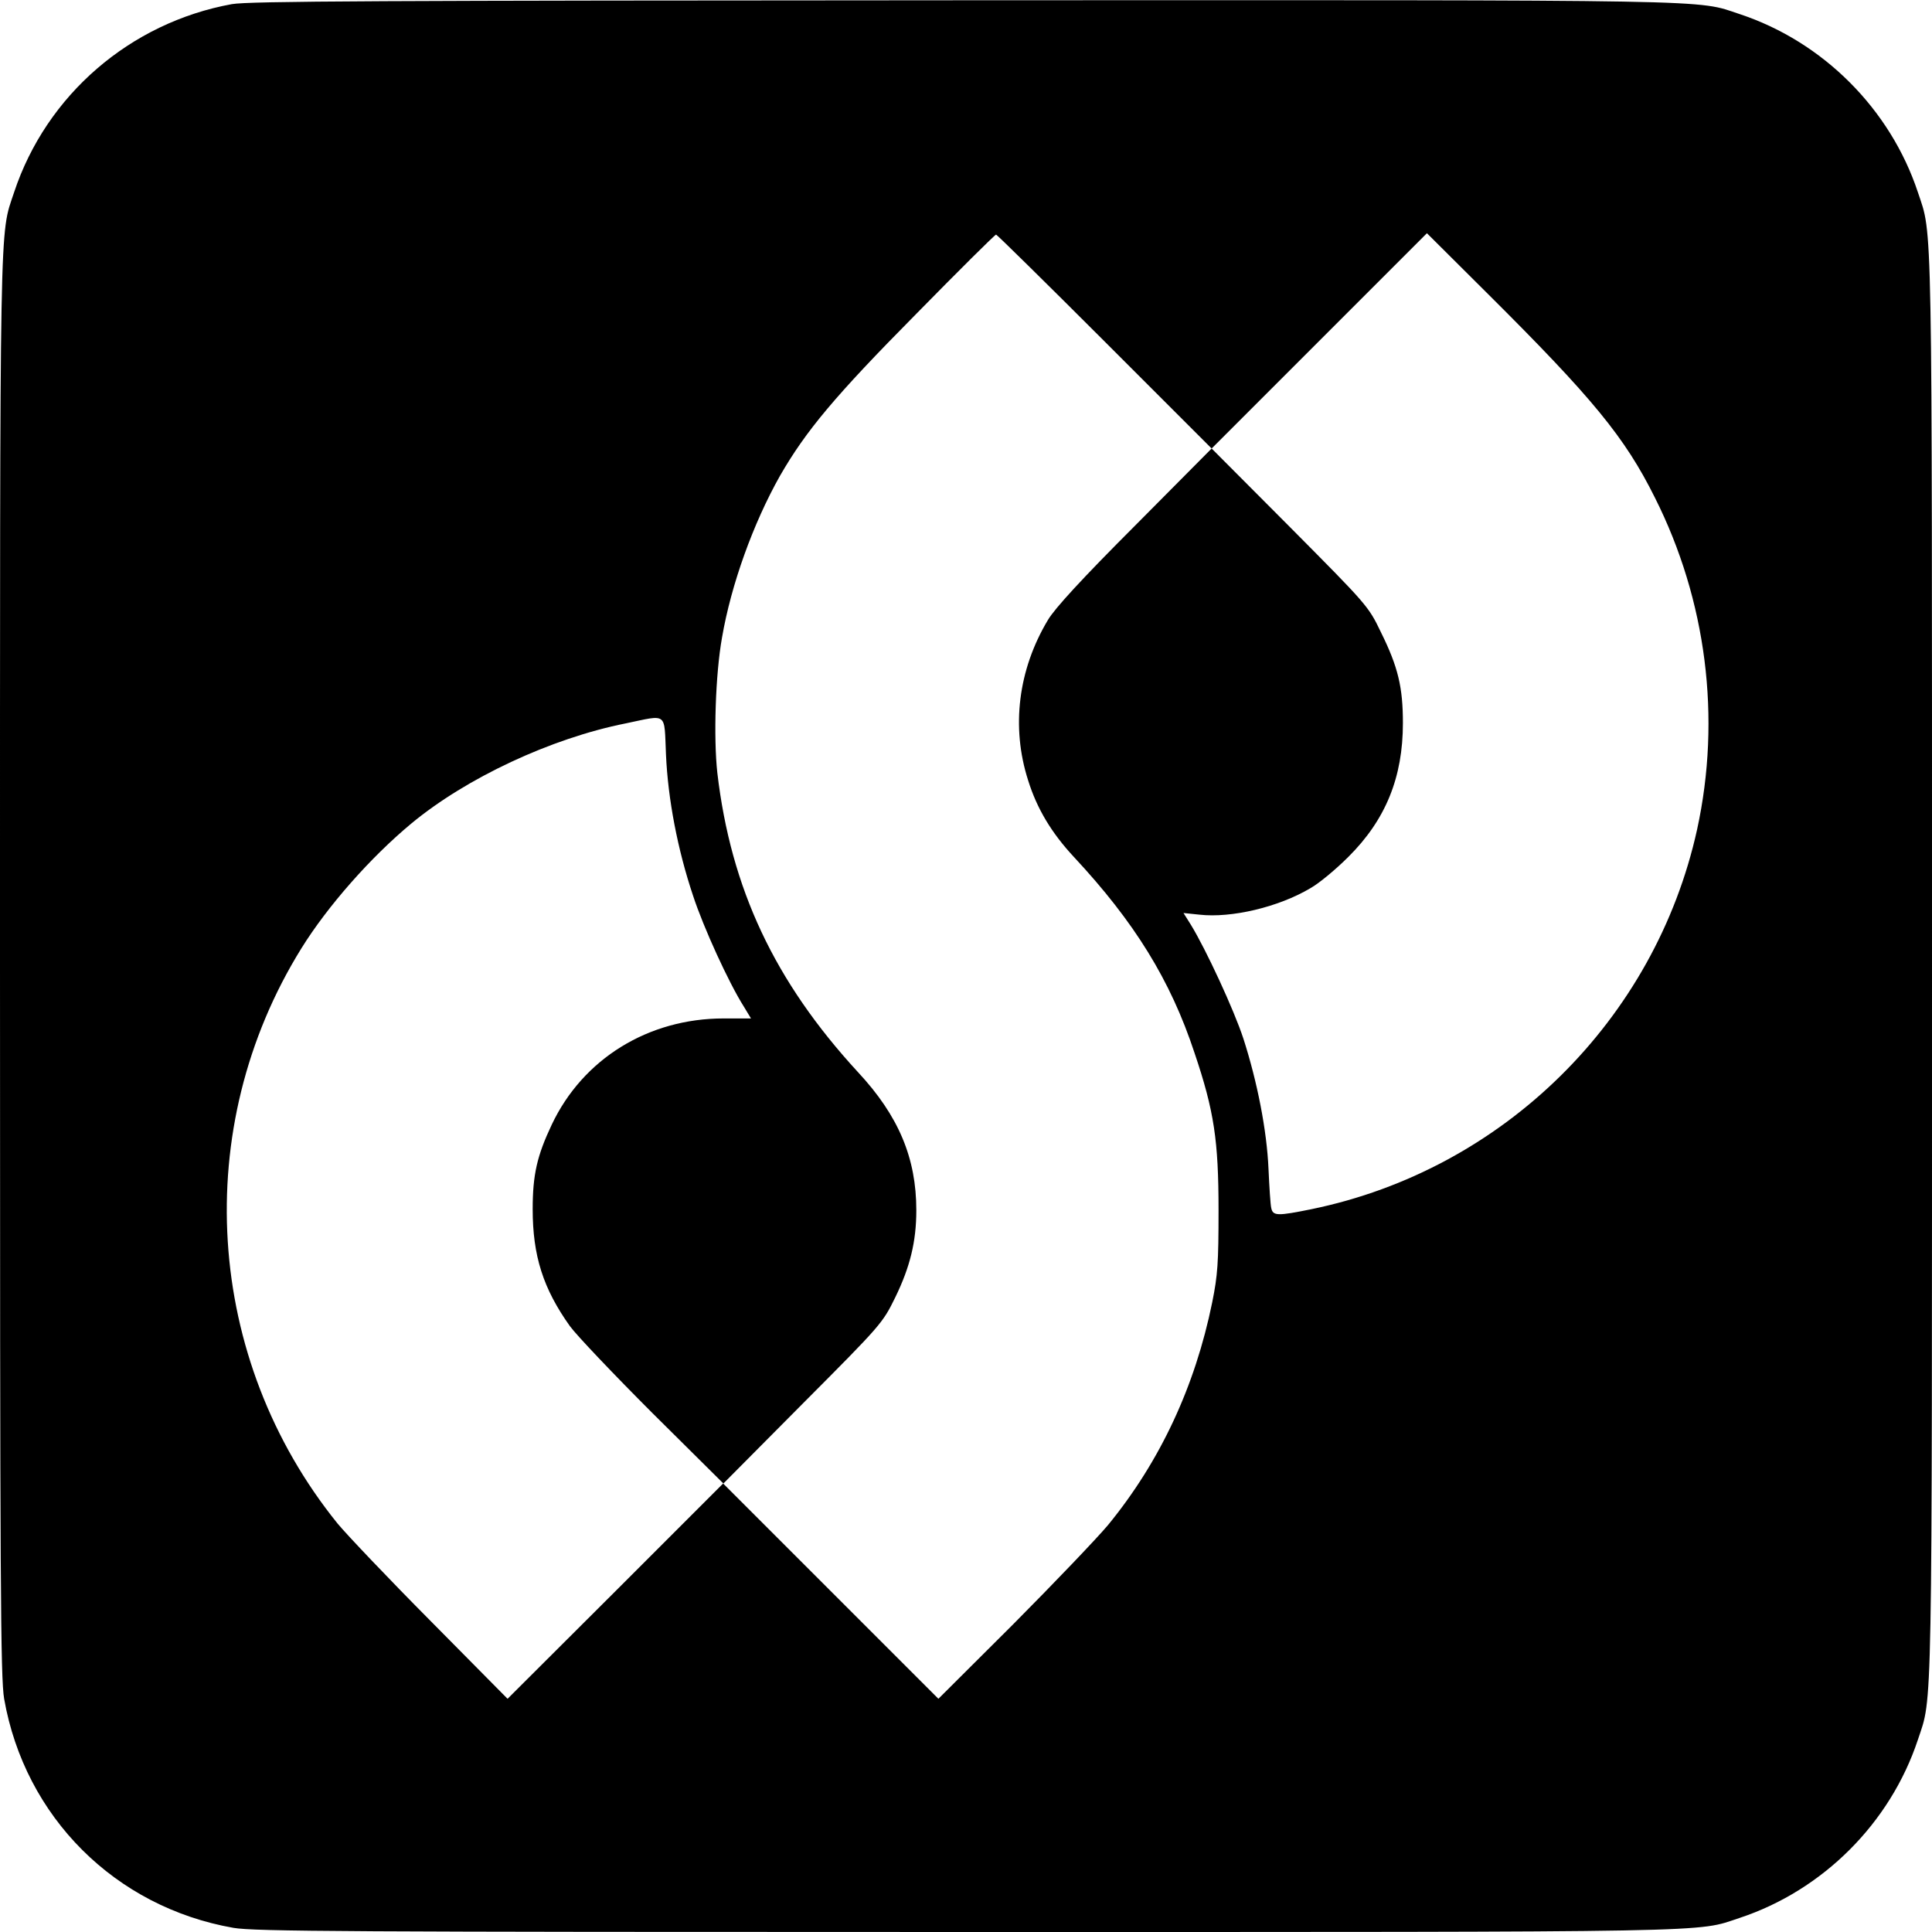
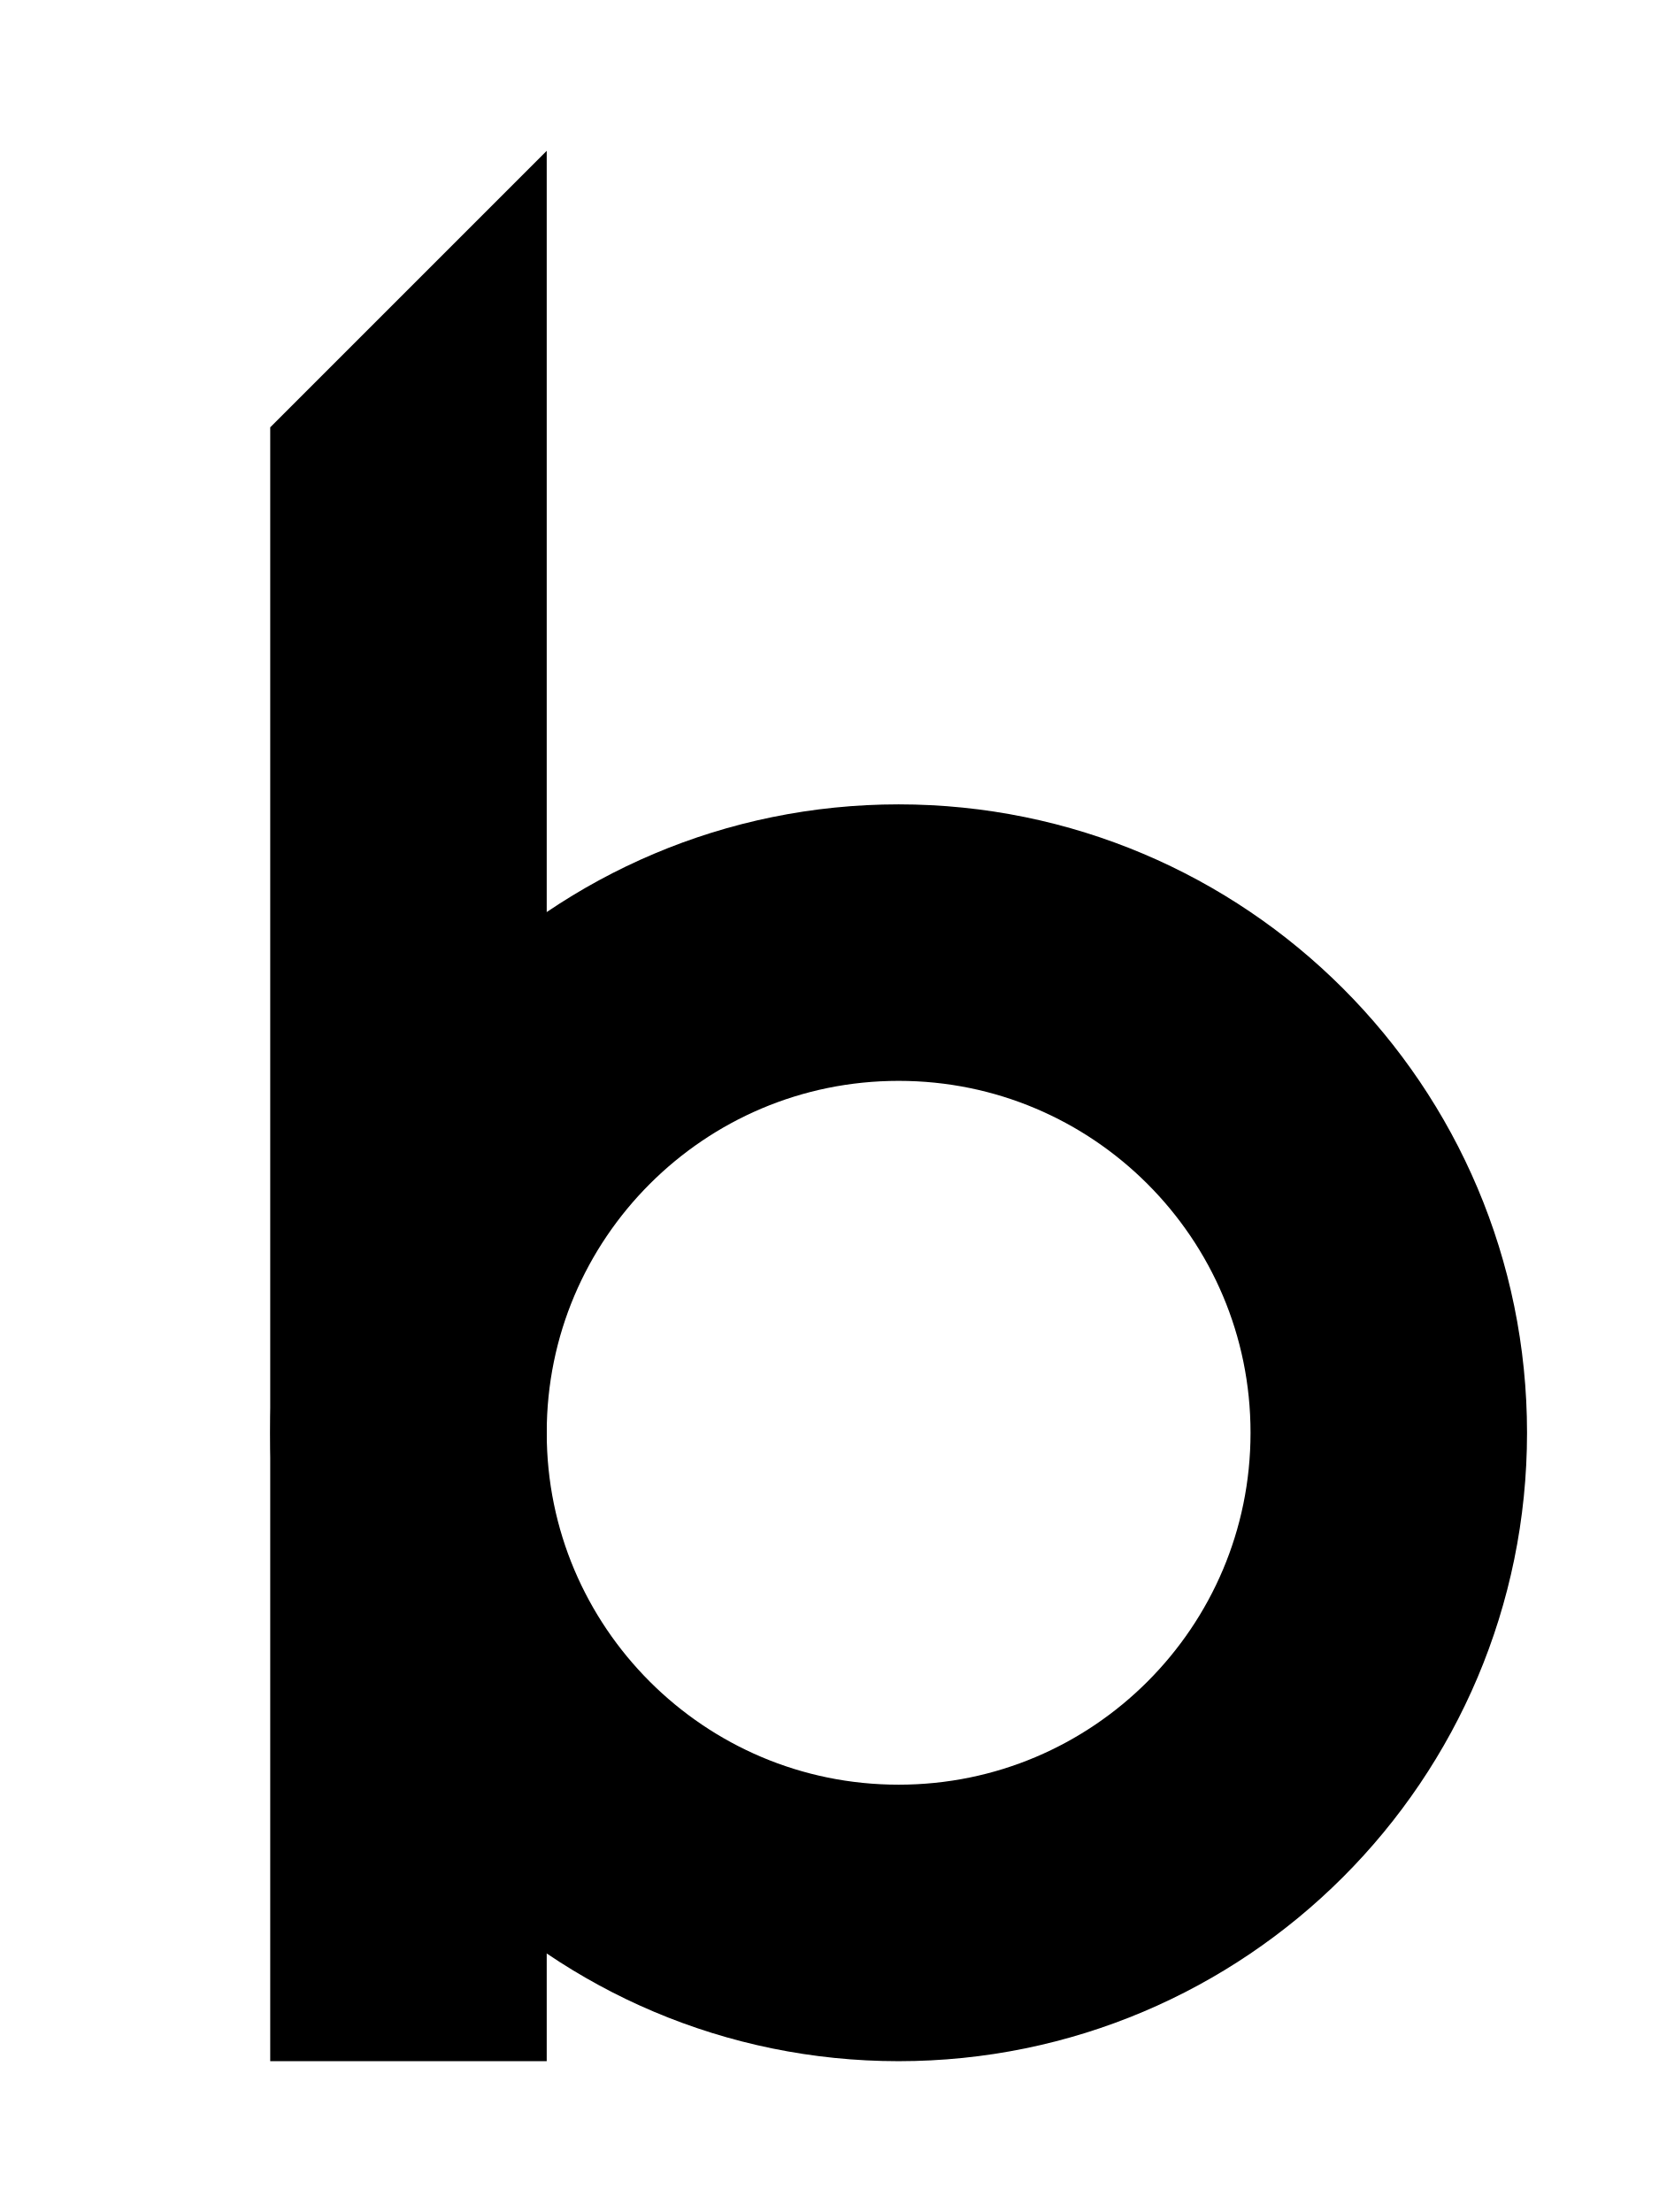
- <svg xmlns="http://www.w3.org/2000/svg" version="1.0" width="700pt" height="700pt" viewBox="0 0 700 700" preserveAspectRatio="xMidYMid meet">
-   <g transform="translate(0,700) scale(0.1,-0.1)" fill="#000000" stroke="none">
-     <path d="M840 6985 c-368 -67 -672 -329 -789 -682 -53 -160 -51 -30 -51 -2803 0 -2254 2 -2578 15 -2655 75 -428 402 -755 831 -830 76 -13 410 -15 2654 -15 2773 0 2643 -2 2803 51 302 100 546 344 646 646 53 160 51 30 51 2803 0 2773 2 2643 -51 2803 -100 302 -344 546 -646 646 -160 53 -29 51 -2812 50 -2120 -1 -2589 -3 -2651 -14z m3162 -1222 l388 -388 390 390 390 390 221 -220 c379 -377 496 -519 605 -738 187 -372 241 -798 153 -1202 -152 -690 -702 -1233 -1397 -1376 -123 -25 -140 -25 -146 4 -3 12 -7 76 -10 142 -6 140 -41 317 -91 472 -34 104 -135 322 -190 412 l-27 43 58 -6 c115 -13 286 27 402 96 32 18 93 69 137 113 136 135 198 289 198 485 0 129 -17 203 -80 330 -45 94 -50 99 -329 380 l-284 285 -278 -280 c-192 -192 -290 -299 -315 -341 -108 -180 -134 -388 -72 -581 32 -103 85 -191 166 -278 219 -235 350 -446 437 -710 71 -210 87 -317 87 -570 0 -191 -3 -235 -23 -334 -62 -304 -188 -575 -377 -806 -41 -49 -196 -211 -344 -360 l-271 -270 -390 390 -390 390 -390 -390 -391 -390 -277 280 c-153 154 -305 314 -339 355 -482 597 -535 1433 -131 2084 95 153 250 329 398 452 199 165 506 309 777 363 154 32 139 43 146 -113 7 -161 42 -344 98 -511 38 -116 129 -315 184 -402 l26 -43 -99 0 c-273 0 -510 -146 -623 -385 -53 -112 -69 -181 -69 -306 0 -169 38 -288 135 -424 24 -33 159 -175 299 -315 l257 -255 288 290 c285 286 289 291 335 385 53 109 76 201 76 315 0 189 -64 342 -211 500 -303 329 -461 666 -510 1085 -14 127 -7 356 17 490 33 192 113 414 210 586 94 163 198 288 493 586 156 159 286 288 290 288 3 0 180 -174 393 -387z" />
-   </g>
+ <svg xmlns="http://www.w3.org/2000/svg" viewBox="-10.75 18 66 88">
+   <path d="M0 100 L11 100 L11 24 L0 35 Z" fill="#000" />
+   <circle cx="25" cy="75" r="19.5" fill="none" stroke="#000" stroke-width="11" />
</svg>
